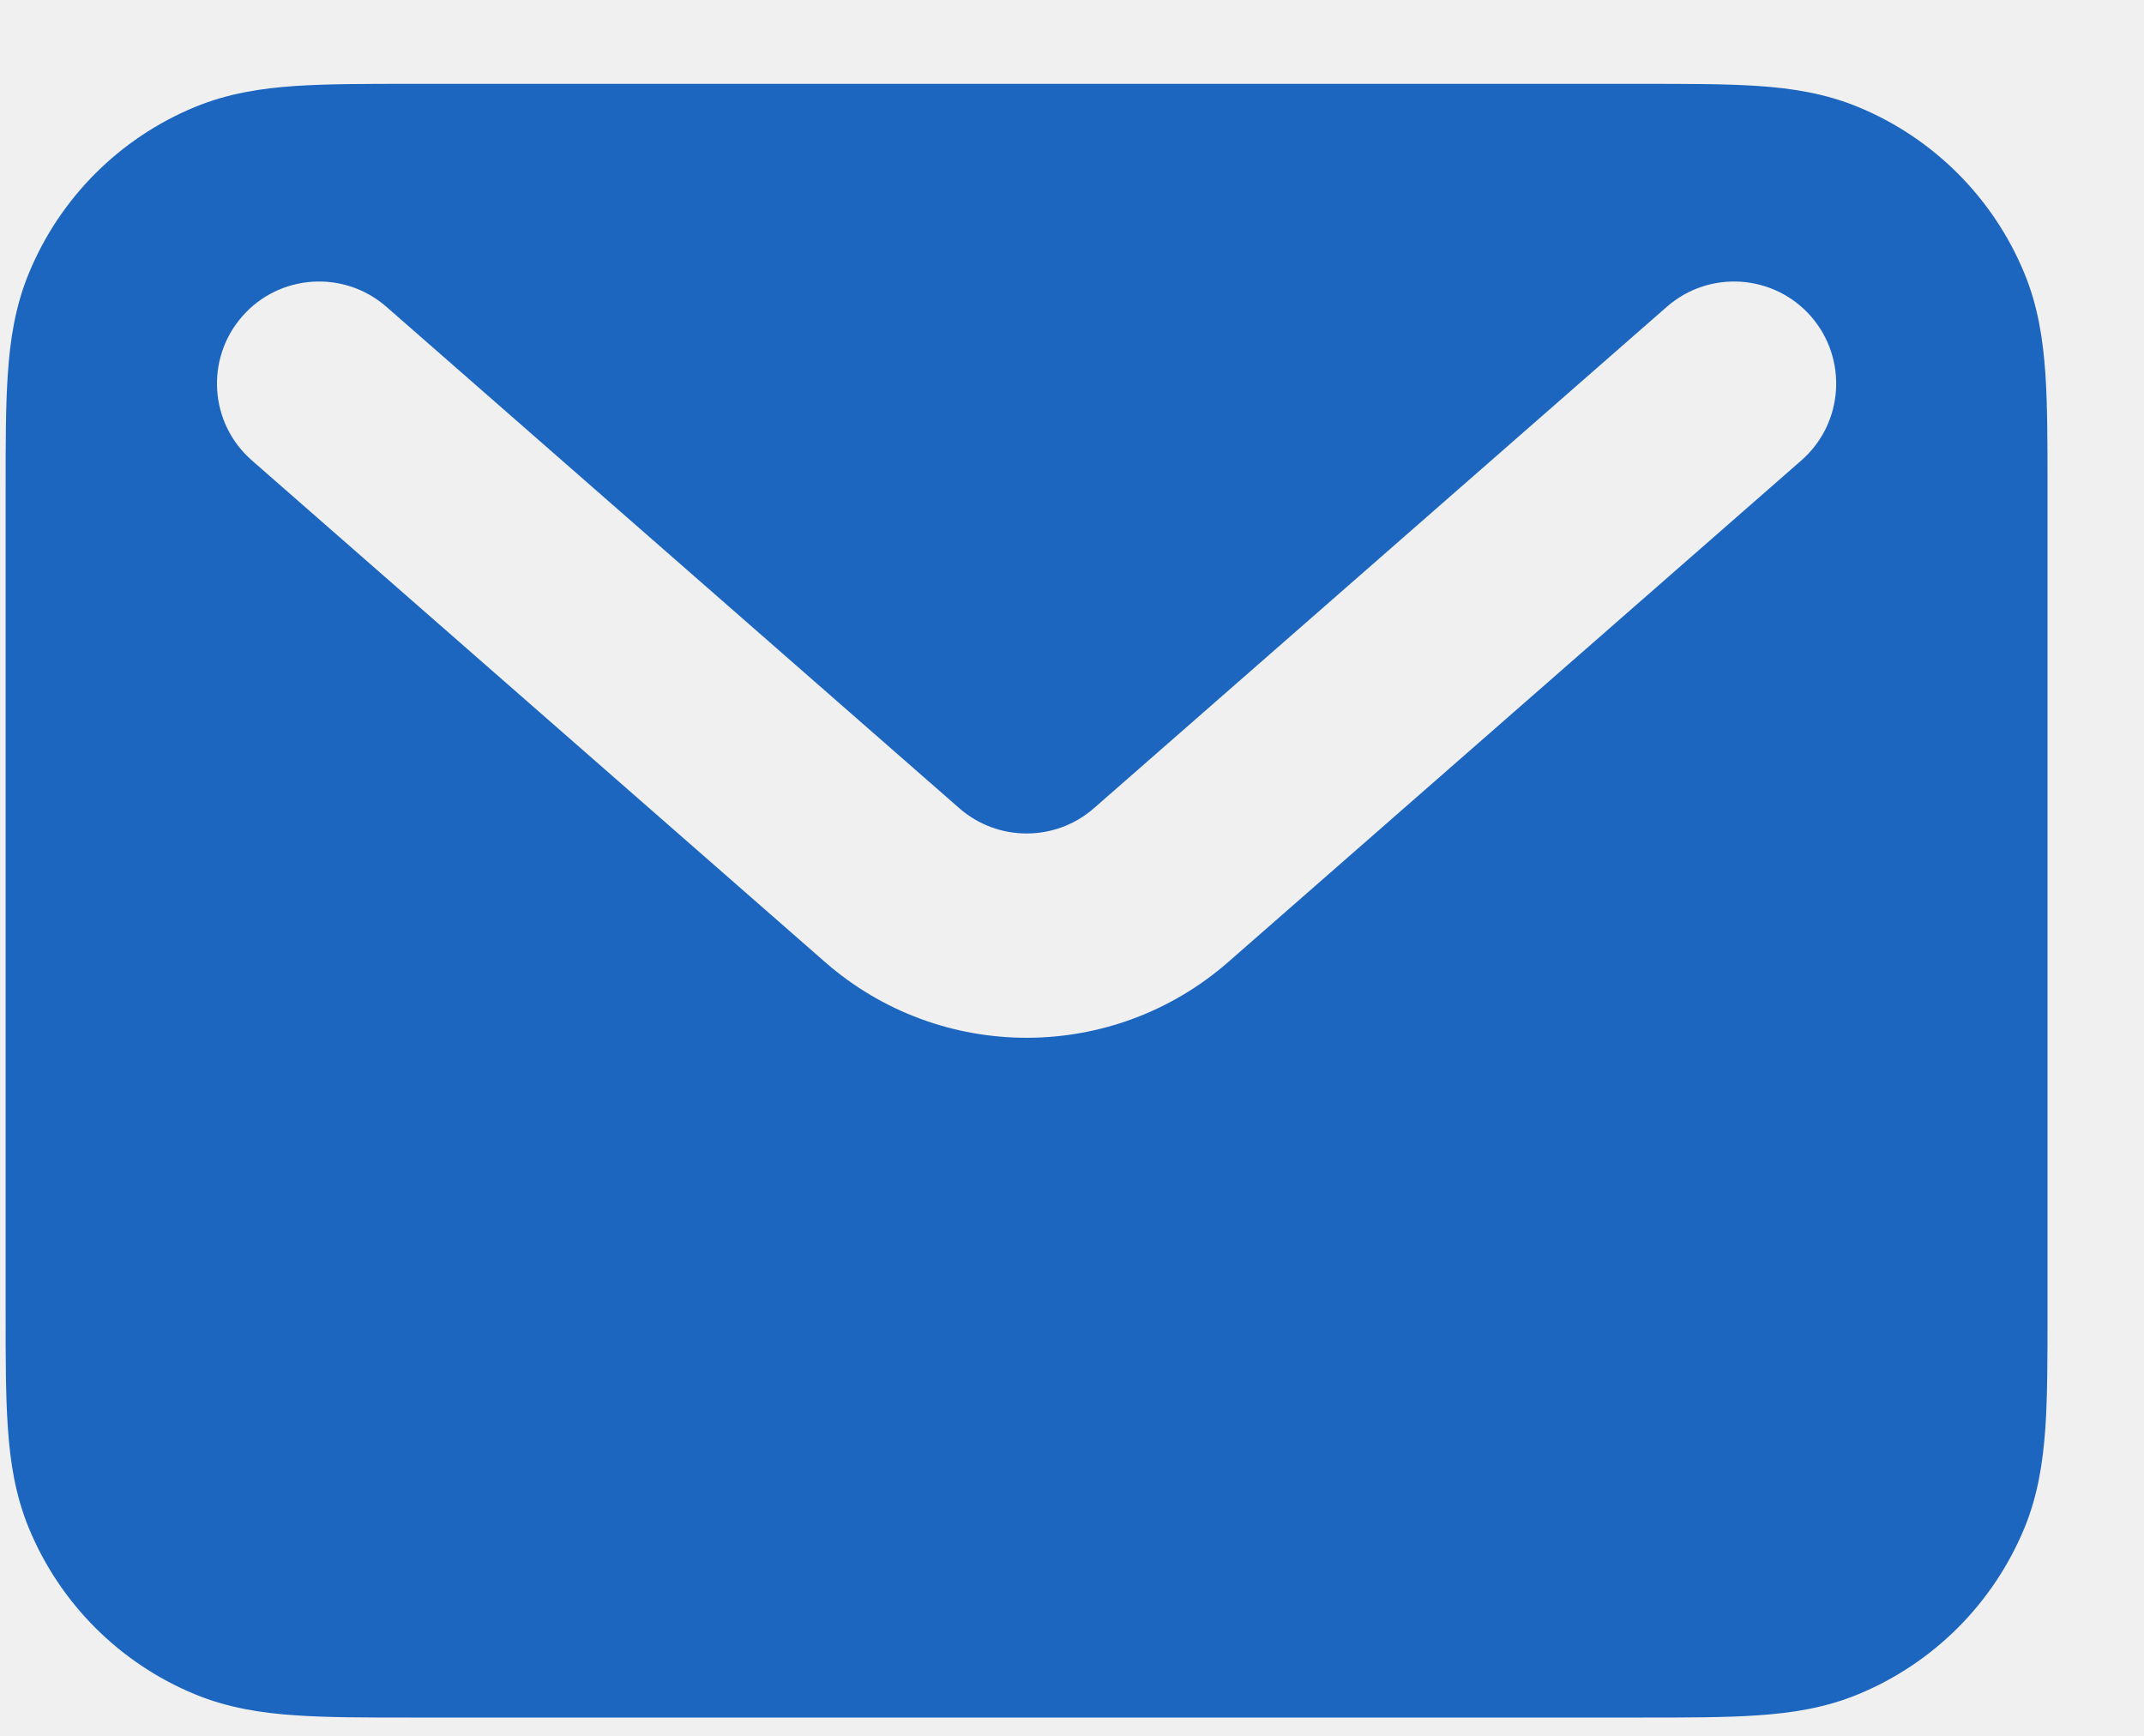
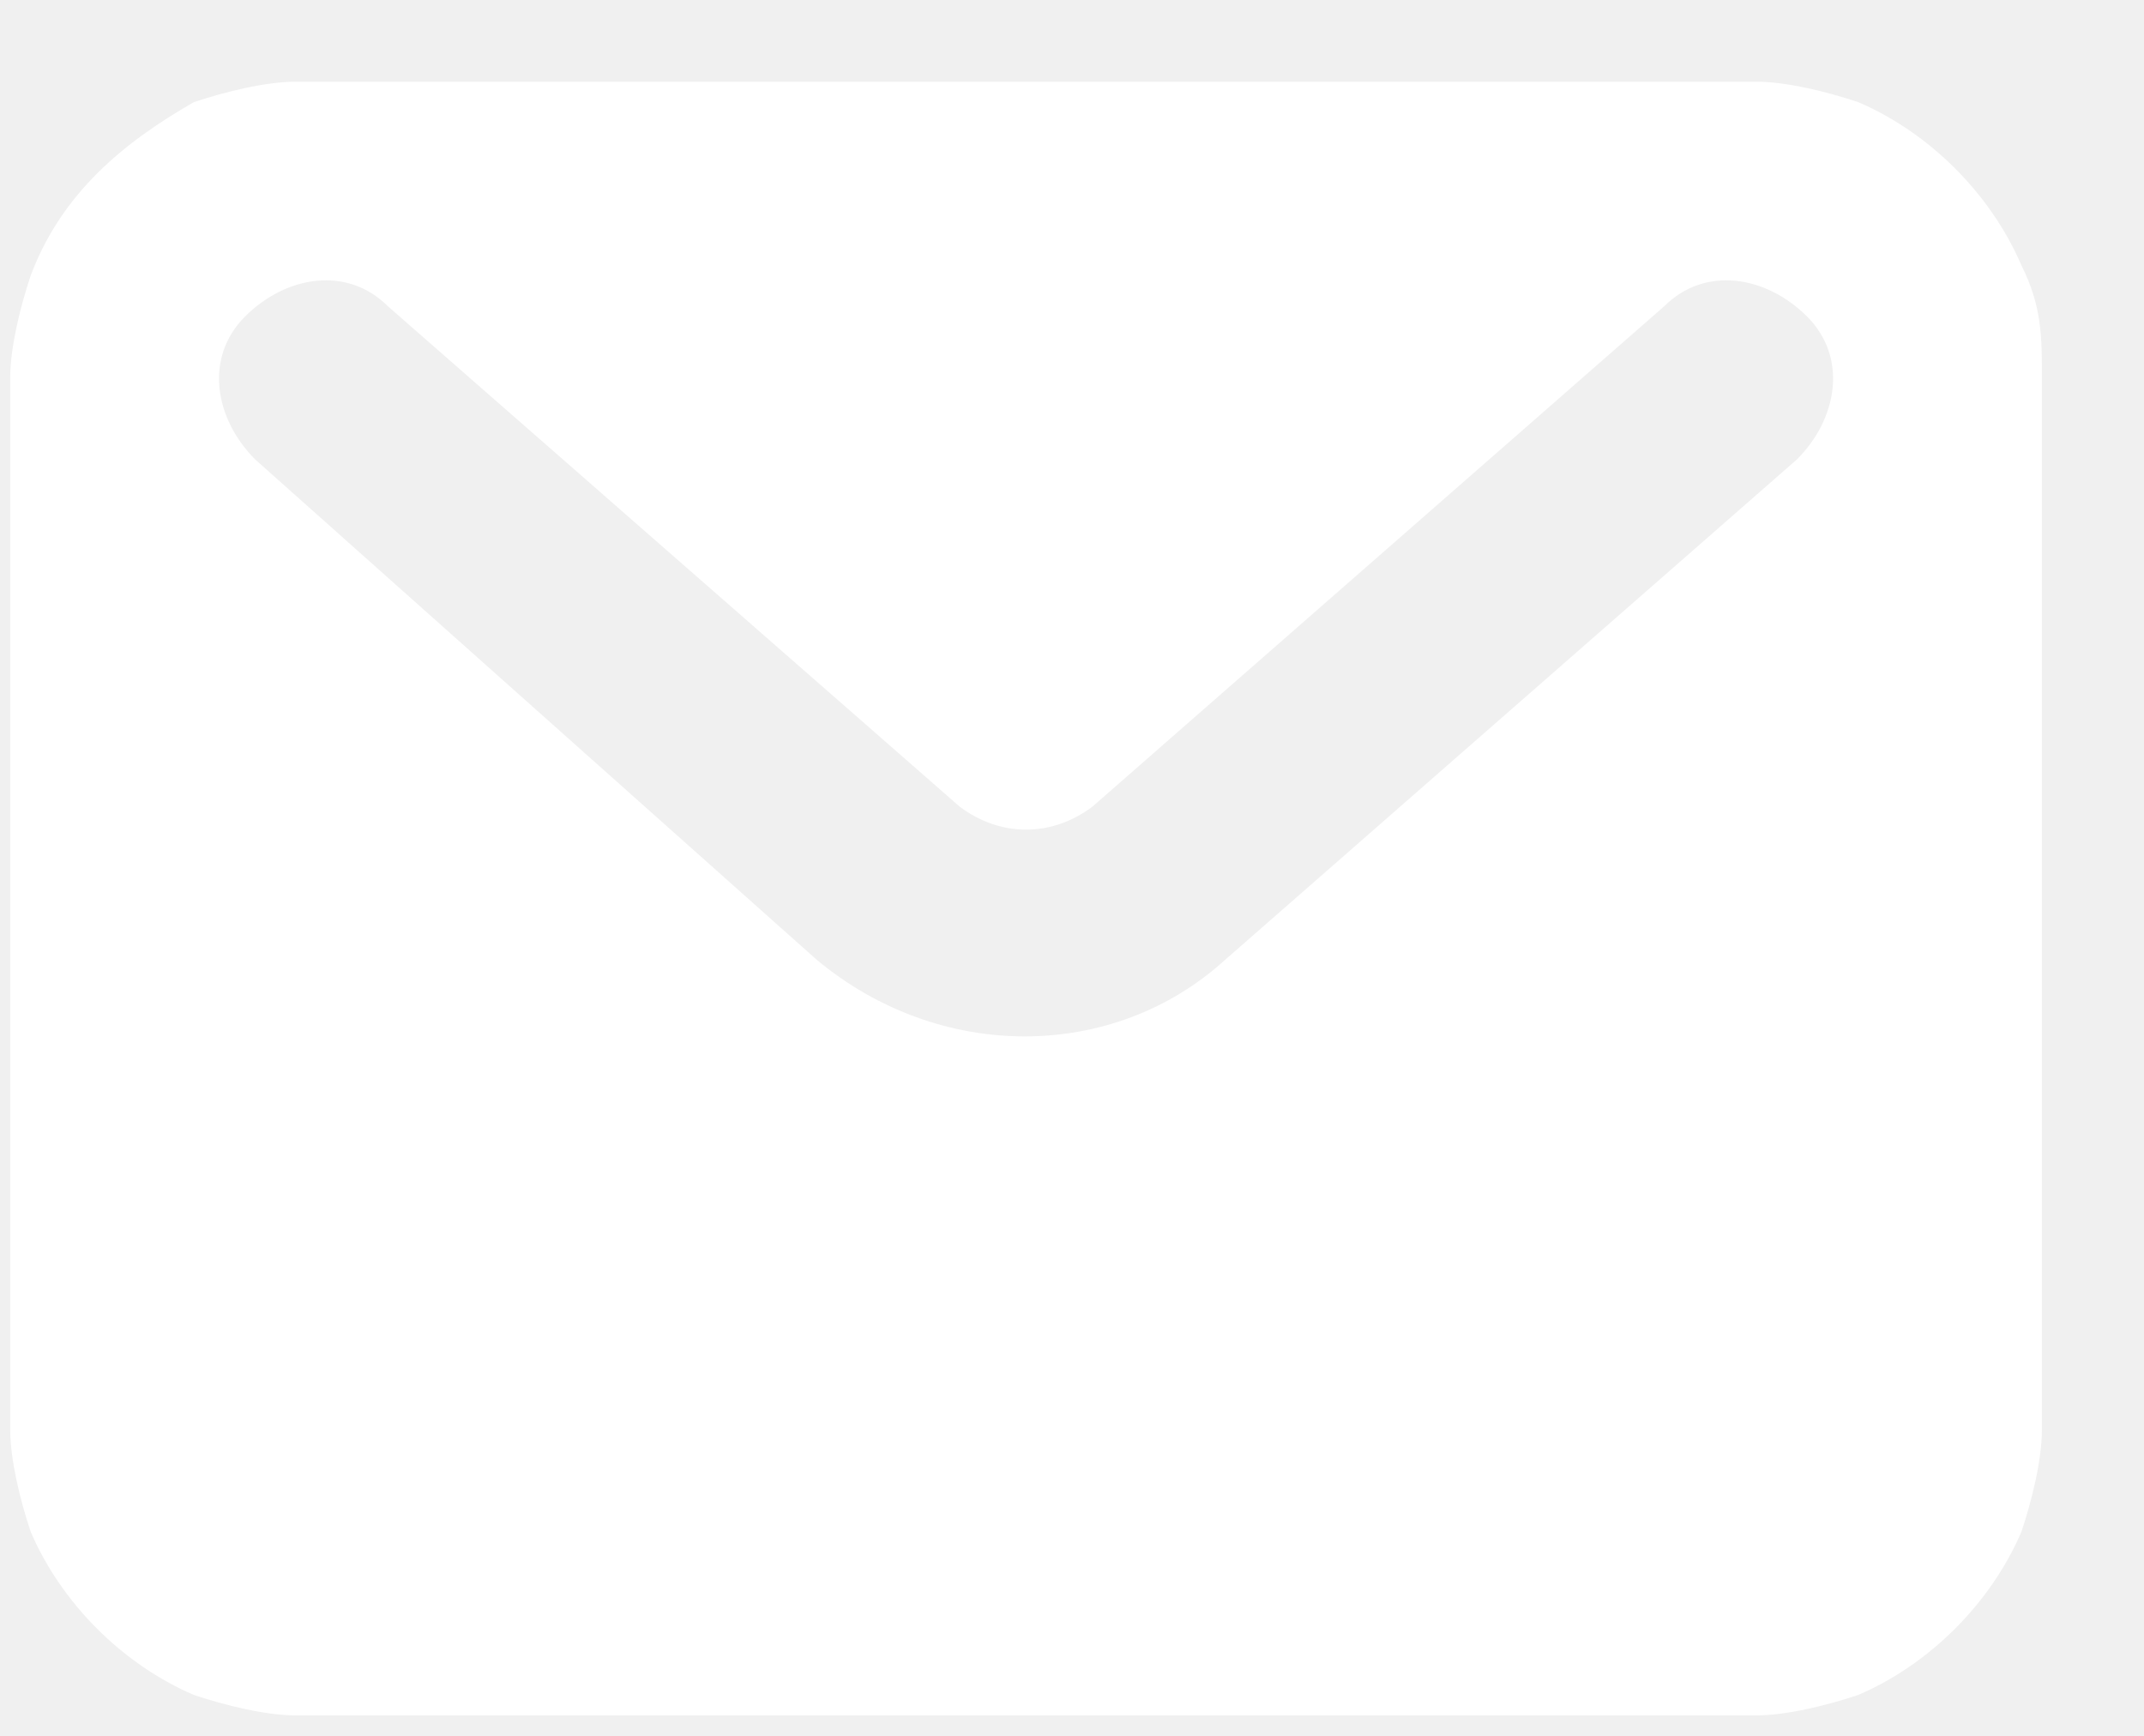
- <svg xmlns="http://www.w3.org/2000/svg" width="21" height="17" viewBox="0 0 21 17" fill="none">
-   <path fill-rule="evenodd" clip-rule="evenodd" d="M4.023 0.821H16.087C16.526 0.821 16.904 0.821 17.218 0.842C17.547 0.864 17.877 0.914 18.203 1.049C18.938 1.353 19.522 1.937 19.827 2.673C19.962 2.998 20.011 3.328 20.034 3.658C20.055 3.971 20.055 4.35 20.055 4.789V12.853C20.055 13.291 20.055 13.67 20.034 13.983C20.011 14.313 19.962 14.643 19.827 14.969C19.522 15.704 18.938 16.288 18.203 16.592C17.877 16.727 17.547 16.777 17.218 16.799C16.904 16.821 16.526 16.821 16.087 16.821H4.023C3.585 16.821 3.206 16.821 2.893 16.799C2.563 16.777 2.233 16.727 1.907 16.592C1.172 16.288 0.588 15.704 0.284 14.969C0.149 14.643 0.099 14.313 0.077 13.983C0.055 13.67 0.055 13.291 0.055 12.853V4.789C0.055 4.35 0.055 3.971 0.077 3.658C0.099 3.328 0.149 2.998 0.284 2.673C0.588 1.937 1.172 1.353 1.907 1.049C2.233 0.914 2.563 0.864 2.893 0.842C3.206 0.821 3.585 0.821 4.023 0.821ZM2.373 3.098C2.736 2.683 3.368 2.641 3.784 3.004L9.397 7.916C9.774 8.245 10.337 8.245 10.714 7.916L16.327 3.004C16.742 2.641 17.374 2.683 17.738 3.098C18.101 3.514 18.059 4.146 17.644 4.509L12.031 9.421C10.9 10.411 9.211 10.411 8.08 9.421L2.467 4.509C2.051 4.146 2.009 3.514 2.373 3.098Z" fill="#1D66C0" />
+ <svg xmlns="http://www.w3.org/2000/svg" version="1.1" id="Layer_1" x="0px" y="0px" viewBox="0 0 21 17" style="enable-background:new 0 0 21 17;" xml:space="preserve">
+   <style type="text/css">
+ 	.st0{fill-rule:evenodd;clip-rule:evenodd;fill:#FFFFFF;}
+ </style>
+   <path class="st0" d="M4,0.8h12.1c0.4,0,0.8,0,1.1,0c0.3,0,0.7,0.1,1,0.2c0.7,0.3,1.3,0.9,1.6,1.6C20,3,20,3.3,20,3.7  c0,0.3,0,0.7,0,1.1v8.1c0,0.4,0,0.8,0,1.1c0,0.3-0.1,0.7-0.2,1c-0.3,0.7-0.9,1.3-1.6,1.6c-0.3,0.1-0.7,0.2-1,0.2c-0.3,0-0.7,0-1.1,0  H4c-0.4,0-0.8,0-1.1,0c-0.3,0-0.7-0.1-1-0.2c-0.7-0.3-1.3-0.9-1.6-1.6c-0.1-0.3-0.2-0.7-0.2-1c0-0.3,0-0.7,0-1.1V4.8  c0-0.4,0-0.8,0-1.1c0-0.3,0.1-0.7,0.2-1C0.6,1.9,1.2,1.4,1.9,1c0.3-0.1,0.7-0.2,1-0.2C3.2,0.8,3.6,0.8,4,0.8z M2.4,3.1  c0.4-0.4,1-0.5,1.4-0.1l5.6,4.9c0.4,0.3,0.9,0.3,1.3,0L16.3,3c0.4-0.4,1-0.3,1.4,0.1c0.4,0.4,0.3,1-0.1,1.4L12,9.4c-1.1,1-2.8,1-4,0  L2.5,4.5C2.1,4.1,2,3.5,2.4,3.1z" />
</svg>
